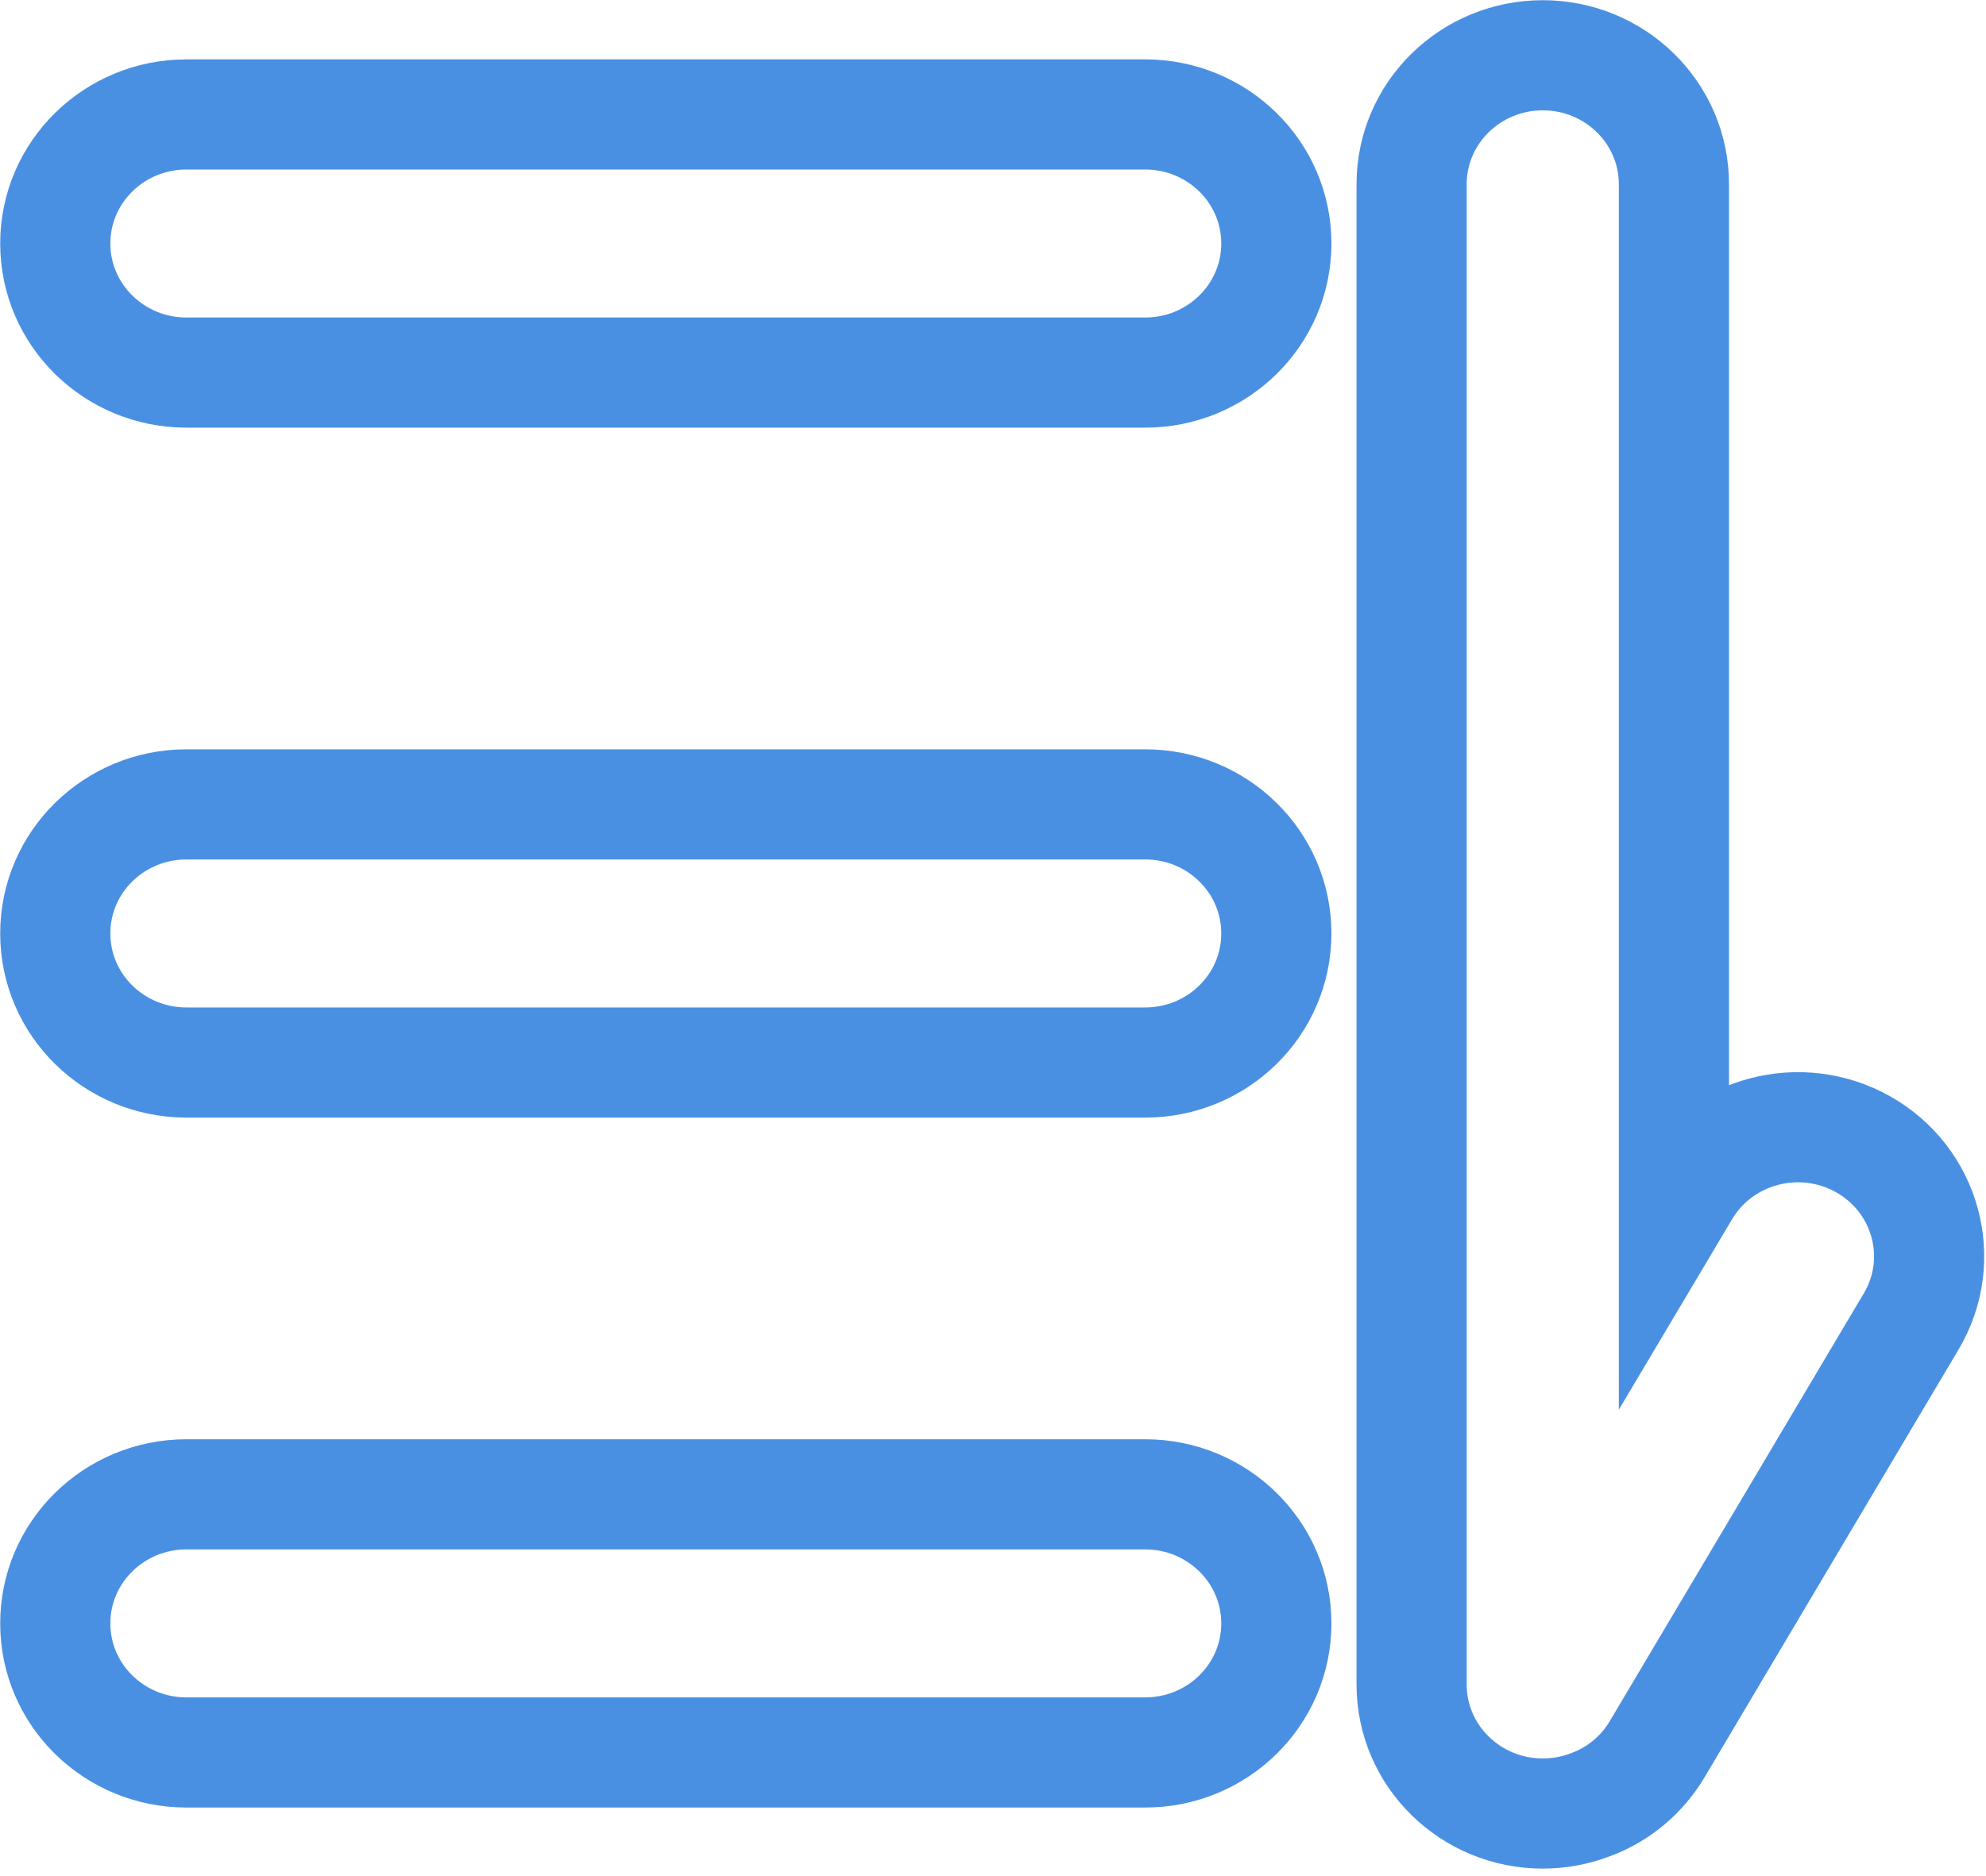
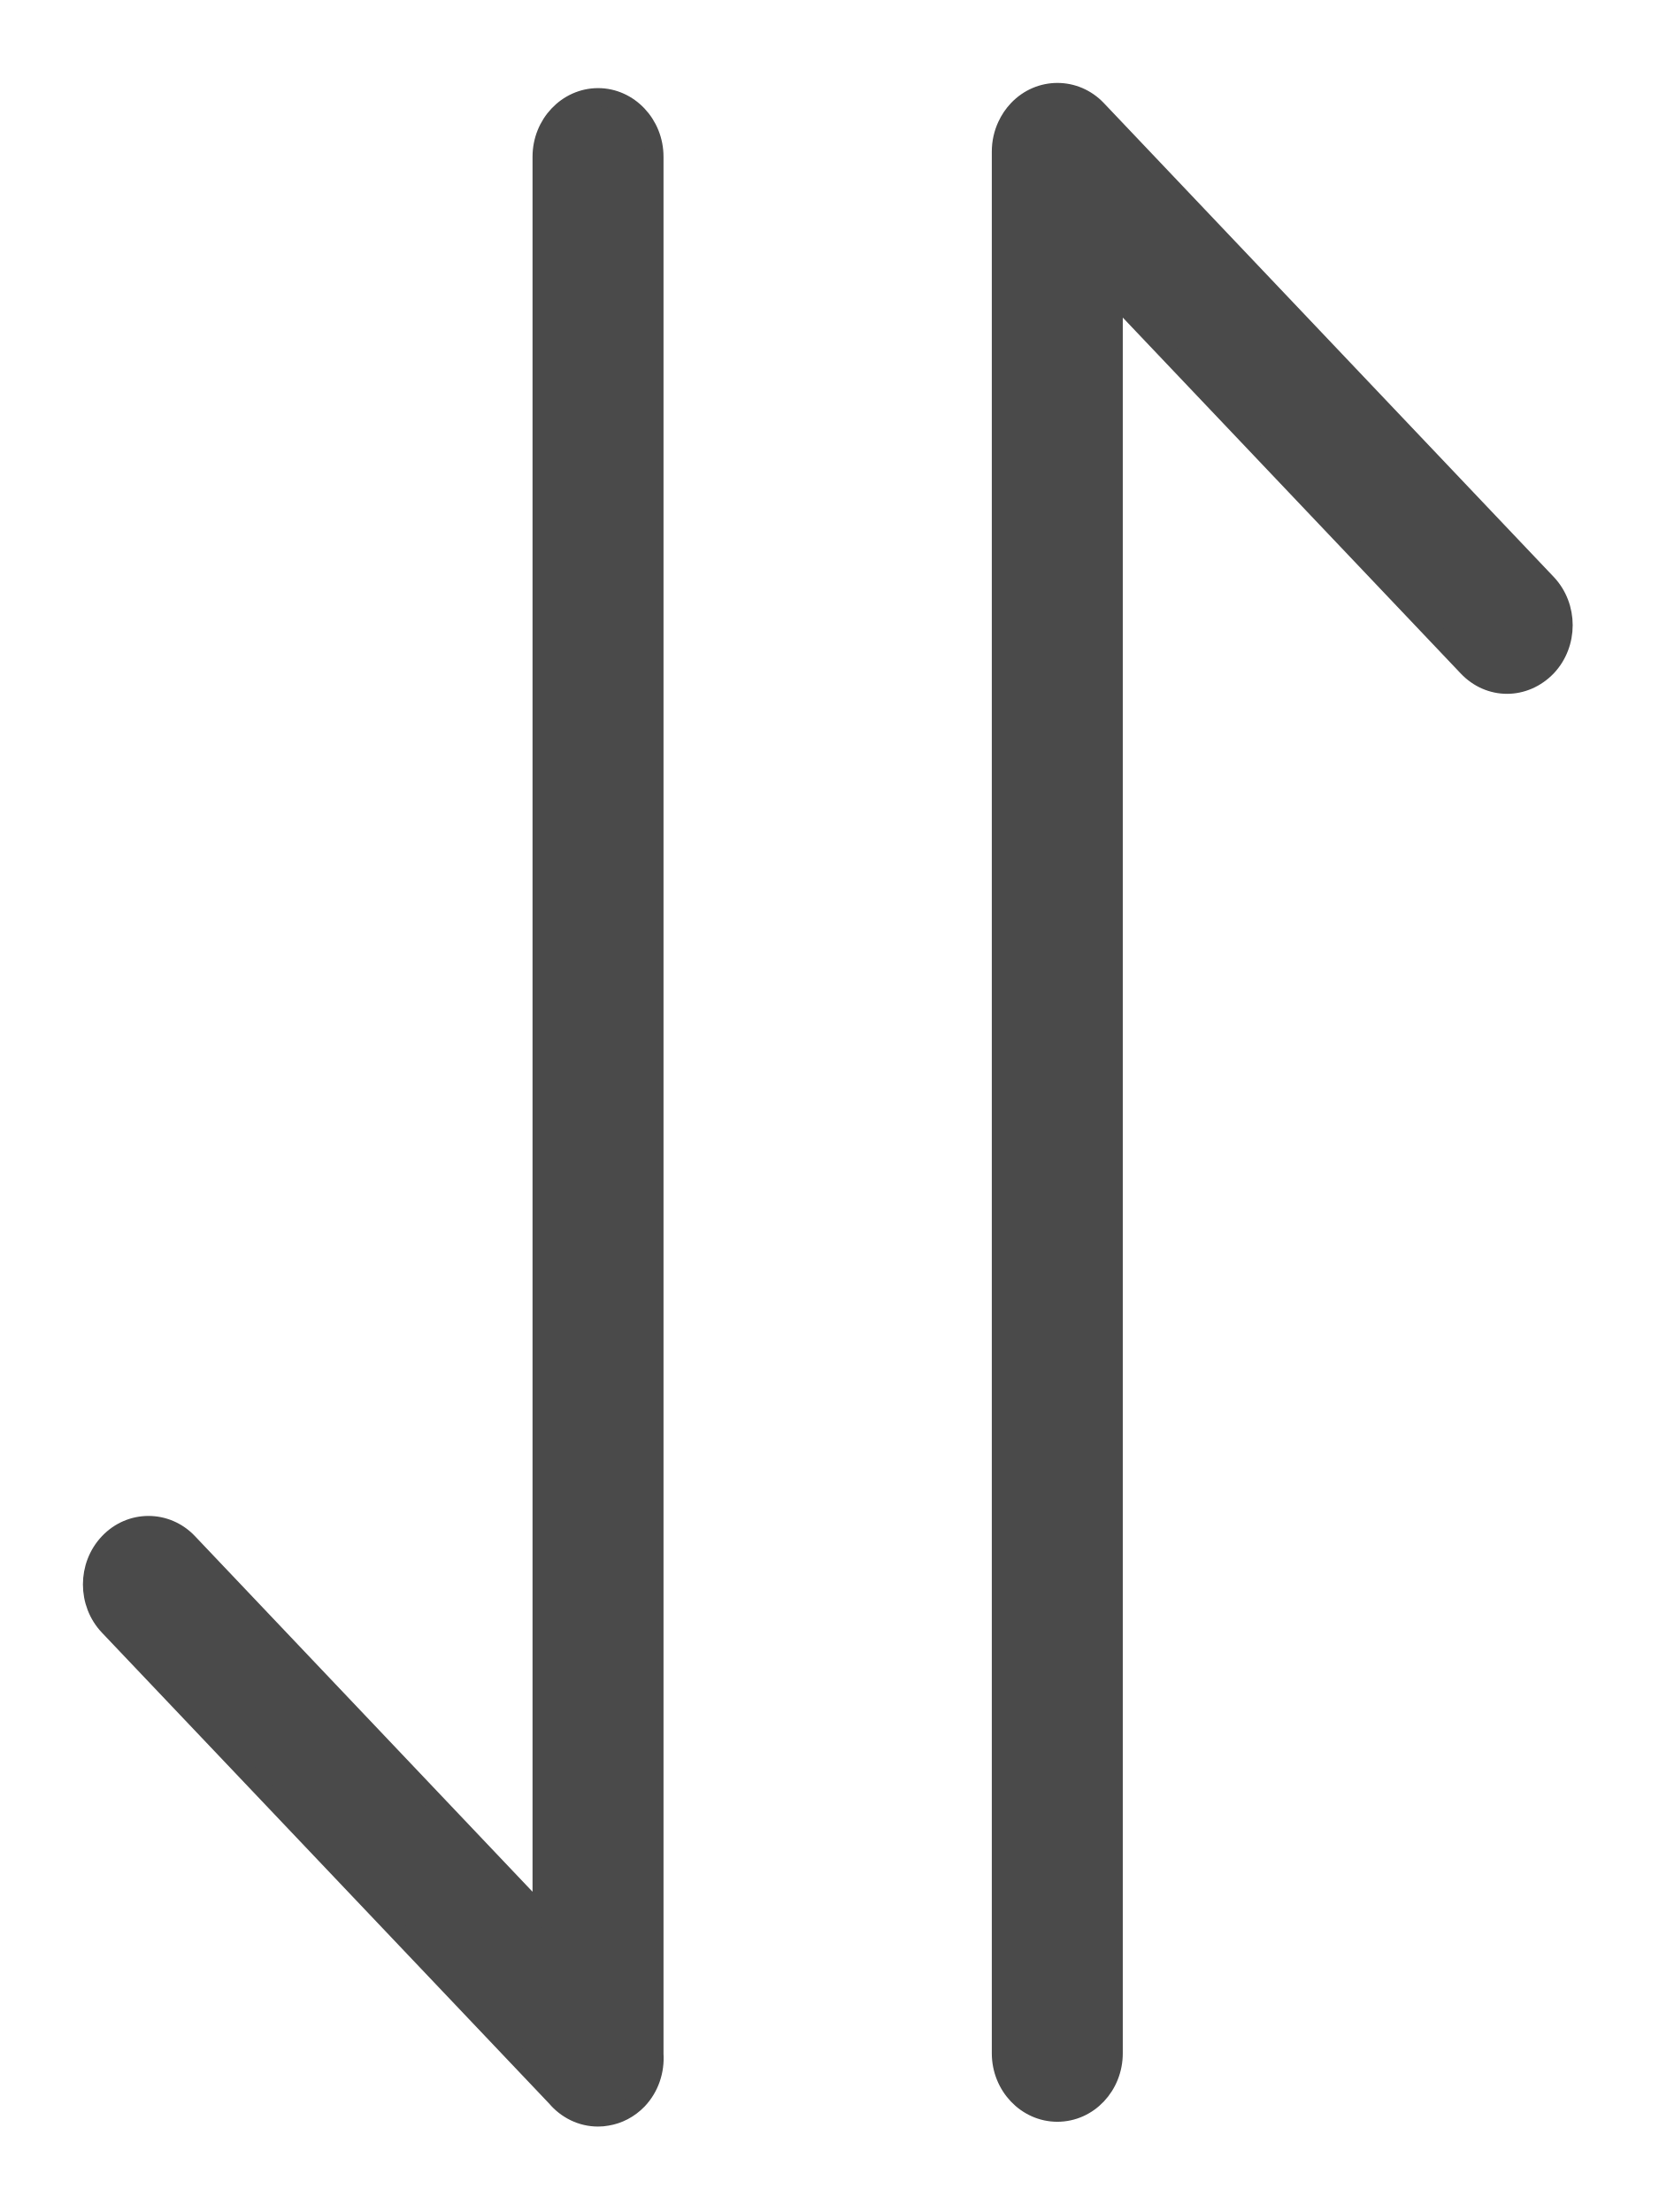
- <svg xmlns="http://www.w3.org/2000/svg" width="36px" height="34px" viewBox="0 0 36 34" version="1.1">
+ <svg xmlns="http://www.w3.org/2000/svg" width="18px" height="24px" viewBox="0 0 18 24" version="1.1">
  <g id="时光宝库-web" stroke="none" stroke-width="1" fill="none" fill-rule="evenodd">
-     <g id="切图" transform="translate(-596, -78)" fill-rule="nonzero" stroke="#4A90E2" stroke-width="1.997">
-       <g id="排序-2" transform="translate(598, 80)">
-         <g id="排序">
-           <path d="M28.343,19.925 L28.538,19.597 C29.197,18.486 30.64,18.111 31.77,18.745 C32.915,19.388 33.313,20.831 32.644,21.958 L28.041,29.711 C27.765,30.178 27.334,30.535 26.839,30.717 C26.561,30.825 26.264,30.88 25.966,30.88 C24.658,30.88 23.588,29.839 23.588,28.54 L23.588,1.341 C23.588,0.043 24.658,-0.998 25.966,-0.998 C27.273,-0.998 28.343,0.043 28.343,1.341 L28.343,19.925 Z M1.379,0.075 L18.759,0.075 C20.066,0.075 21.136,1.116 21.136,2.415 C21.136,3.713 20.066,4.755 18.759,4.755 L1.379,4.755 C0.072,4.755 -0.998,3.713 -0.998,2.415 C-0.998,1.116 0.072,0.075 1.379,0.075 Z M1.379,12.584 L18.759,12.584 C20.066,12.584 21.136,13.625 21.136,14.924 C21.136,16.223 20.066,17.264 18.759,17.264 L1.379,17.264 C0.072,17.264 -0.998,16.223 -0.998,14.924 C-0.998,13.625 0.072,12.584 1.379,12.584 Z M1.379,25.093 L18.759,25.093 C20.066,25.093 21.136,26.135 21.136,27.433 C21.136,28.732 20.066,29.773 18.759,29.773 L1.379,29.773 C0.072,29.773 -0.998,28.732 -0.998,27.433 C-0.998,26.135 0.072,25.093 1.379,25.093 Z" id="形状" />
-         </g>
+     <g id="切图" transform="translate(-252, -779)" fill="#4A4A4A" stroke="#4A4A4A" stroke-width="0.2">
+       <g id="排序" transform="translate(253, 780)">
+         <path d="M5.032,21.756 L0.179,16.646 C-0.06,16.395 -0.06,15.987 0.179,15.736 C0.417,15.485 0.805,15.485 1.043,15.736 L4.878,19.776 L4.878,0.7 C4.878,0.346 5.153,0.056 5.489,0.056 C5.824,0.056 6.099,0.346 6.099,0.7 L6.099,21.285 C6.111,21.465 6.052,21.649 5.922,21.786 C5.826,21.885 5.709,21.944 5.587,21.964 C5.555,21.97 5.522,21.973 5.489,21.973 C5.308,21.973 5.144,21.889 5.032,21.756 Z M9.923,0.363 C9.952,0.3 9.991,0.241 10.041,0.188 C10.279,-0.063 10.667,-0.063 10.905,0.188 L15.785,5.328 C16.023,5.579 16.023,5.987 15.785,6.238 C15.663,6.364 15.507,6.428 15.351,6.428 C15.195,6.428 15.04,6.364 14.921,6.238 L11.082,2.195 L11.082,21.278 C11.082,21.632 10.811,21.921 10.472,21.921 C10.136,21.921 9.861,21.632 9.861,21.278 L9.861,0.645 C9.861,0.544 9.883,0.449 9.923,0.363 Z" id="合并形状" />
      </g>
    </g>
  </g>
</svg>
